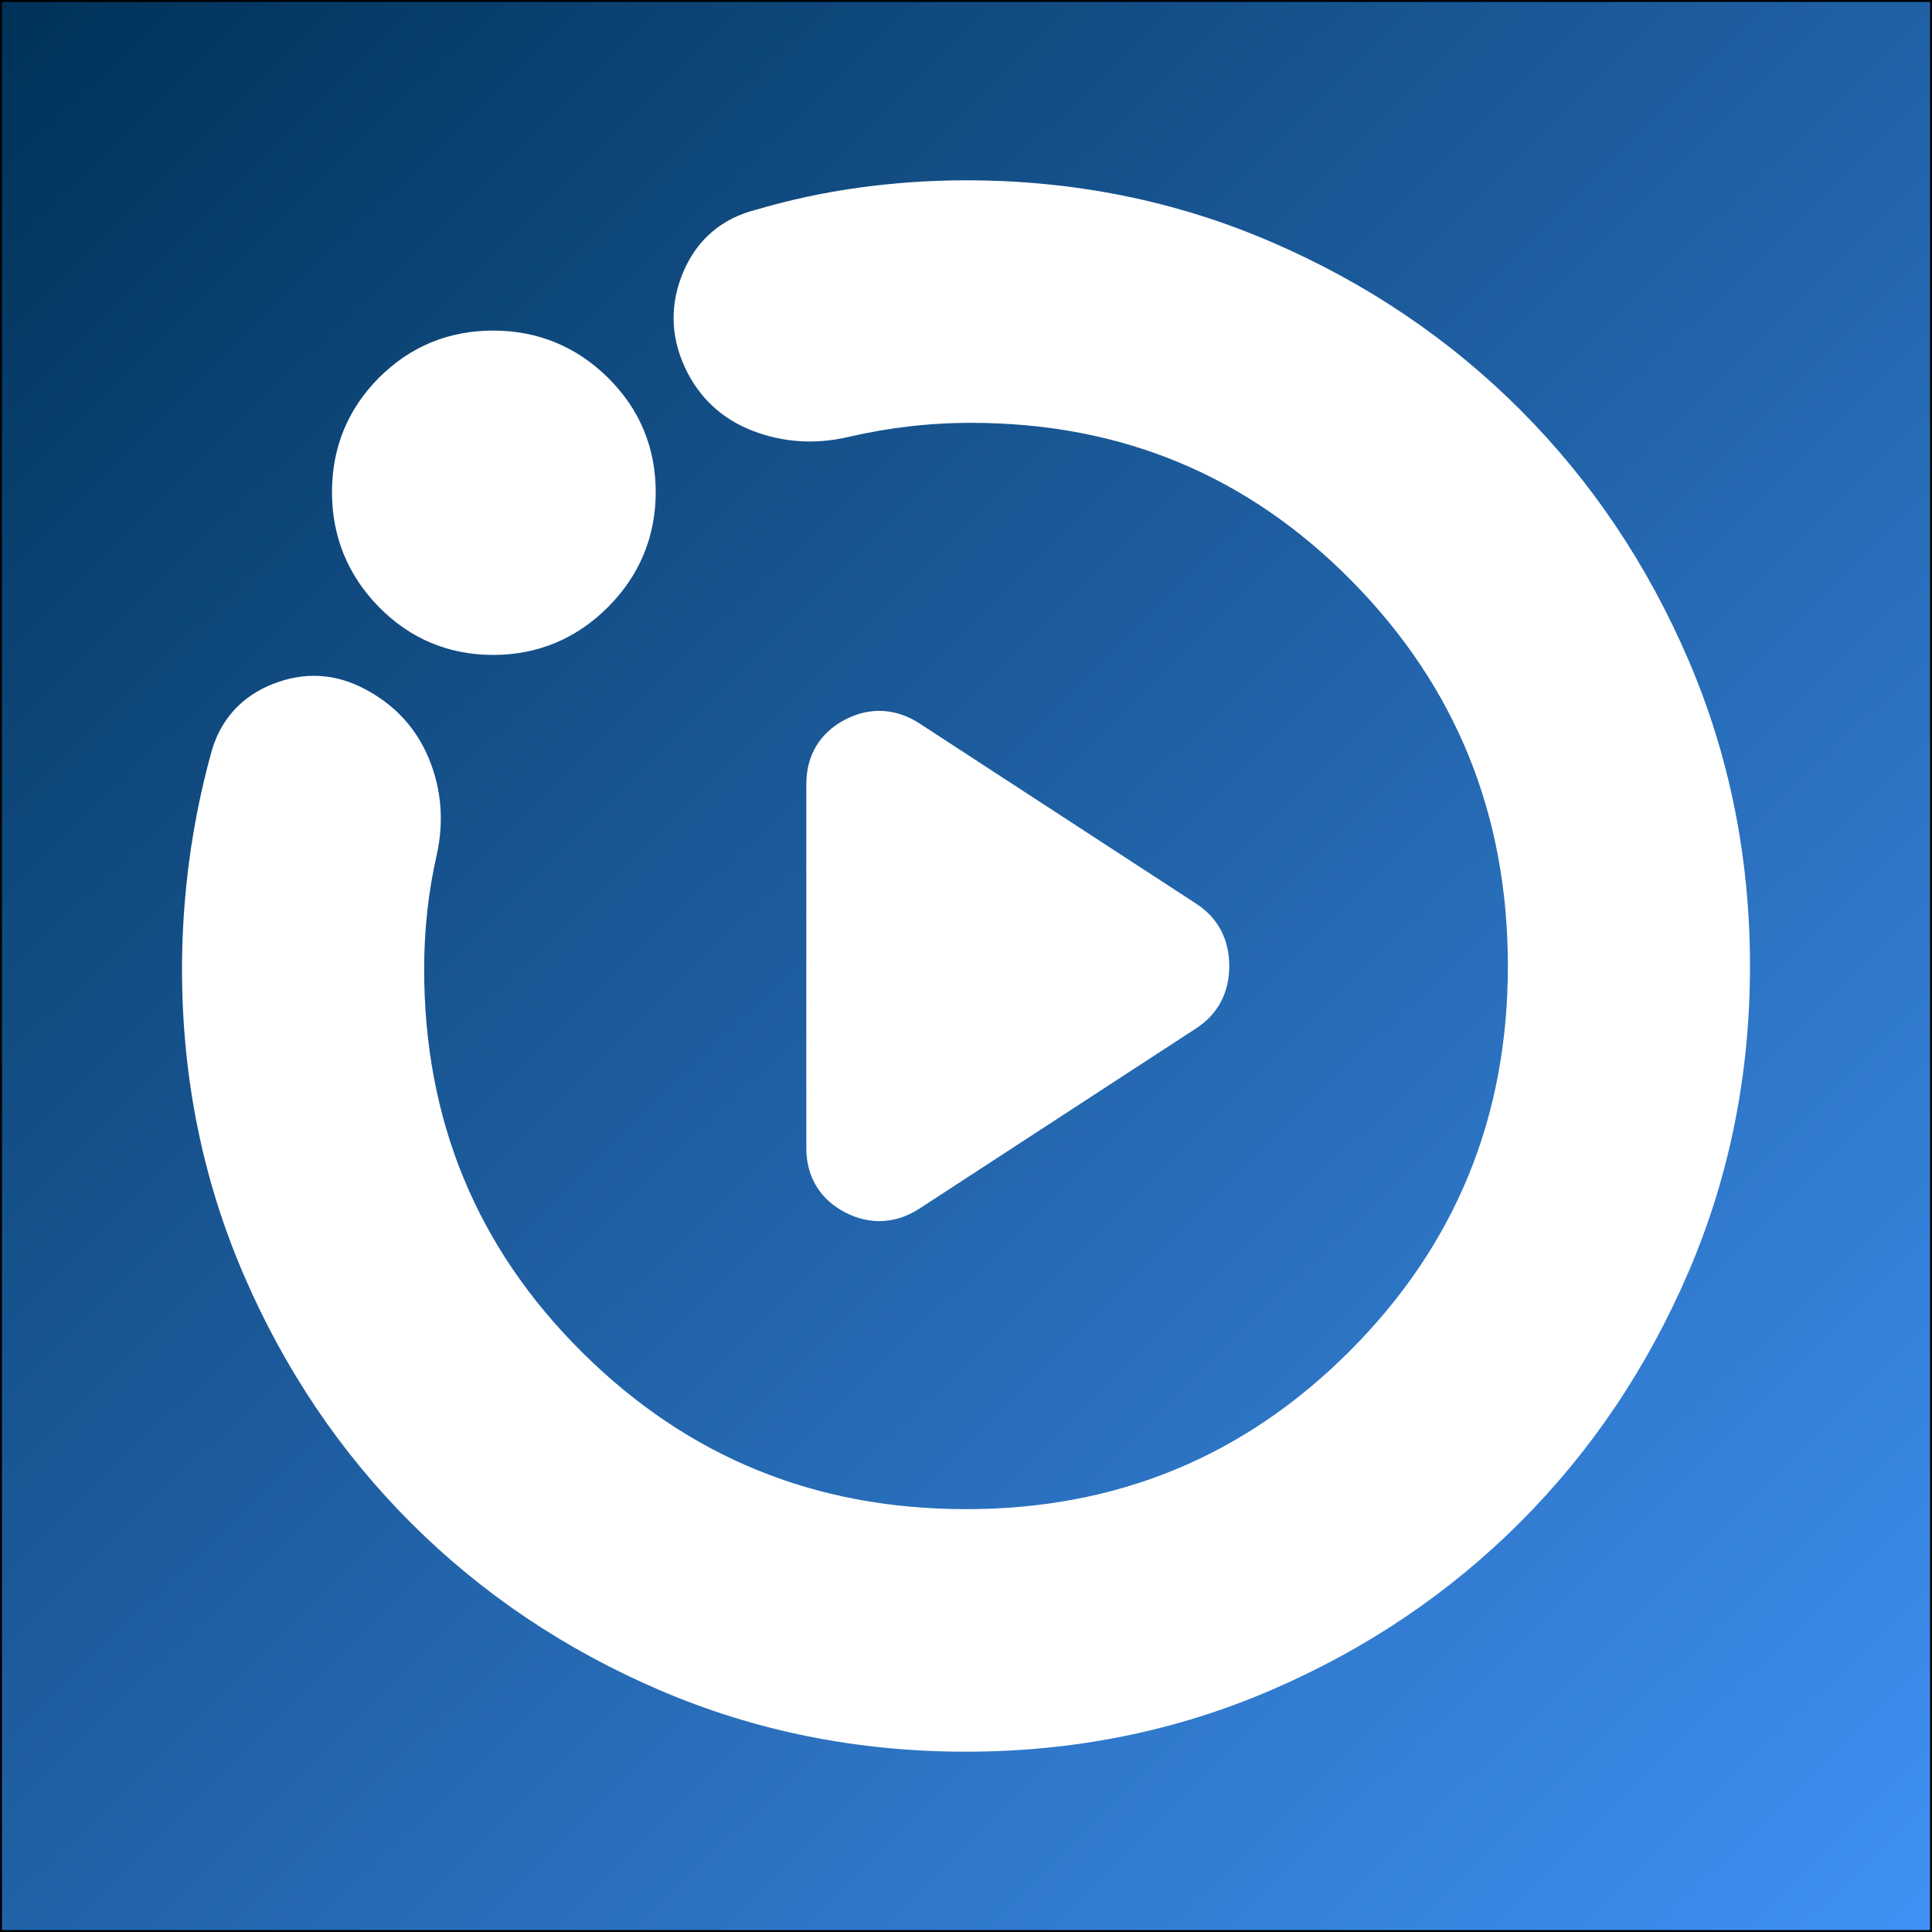
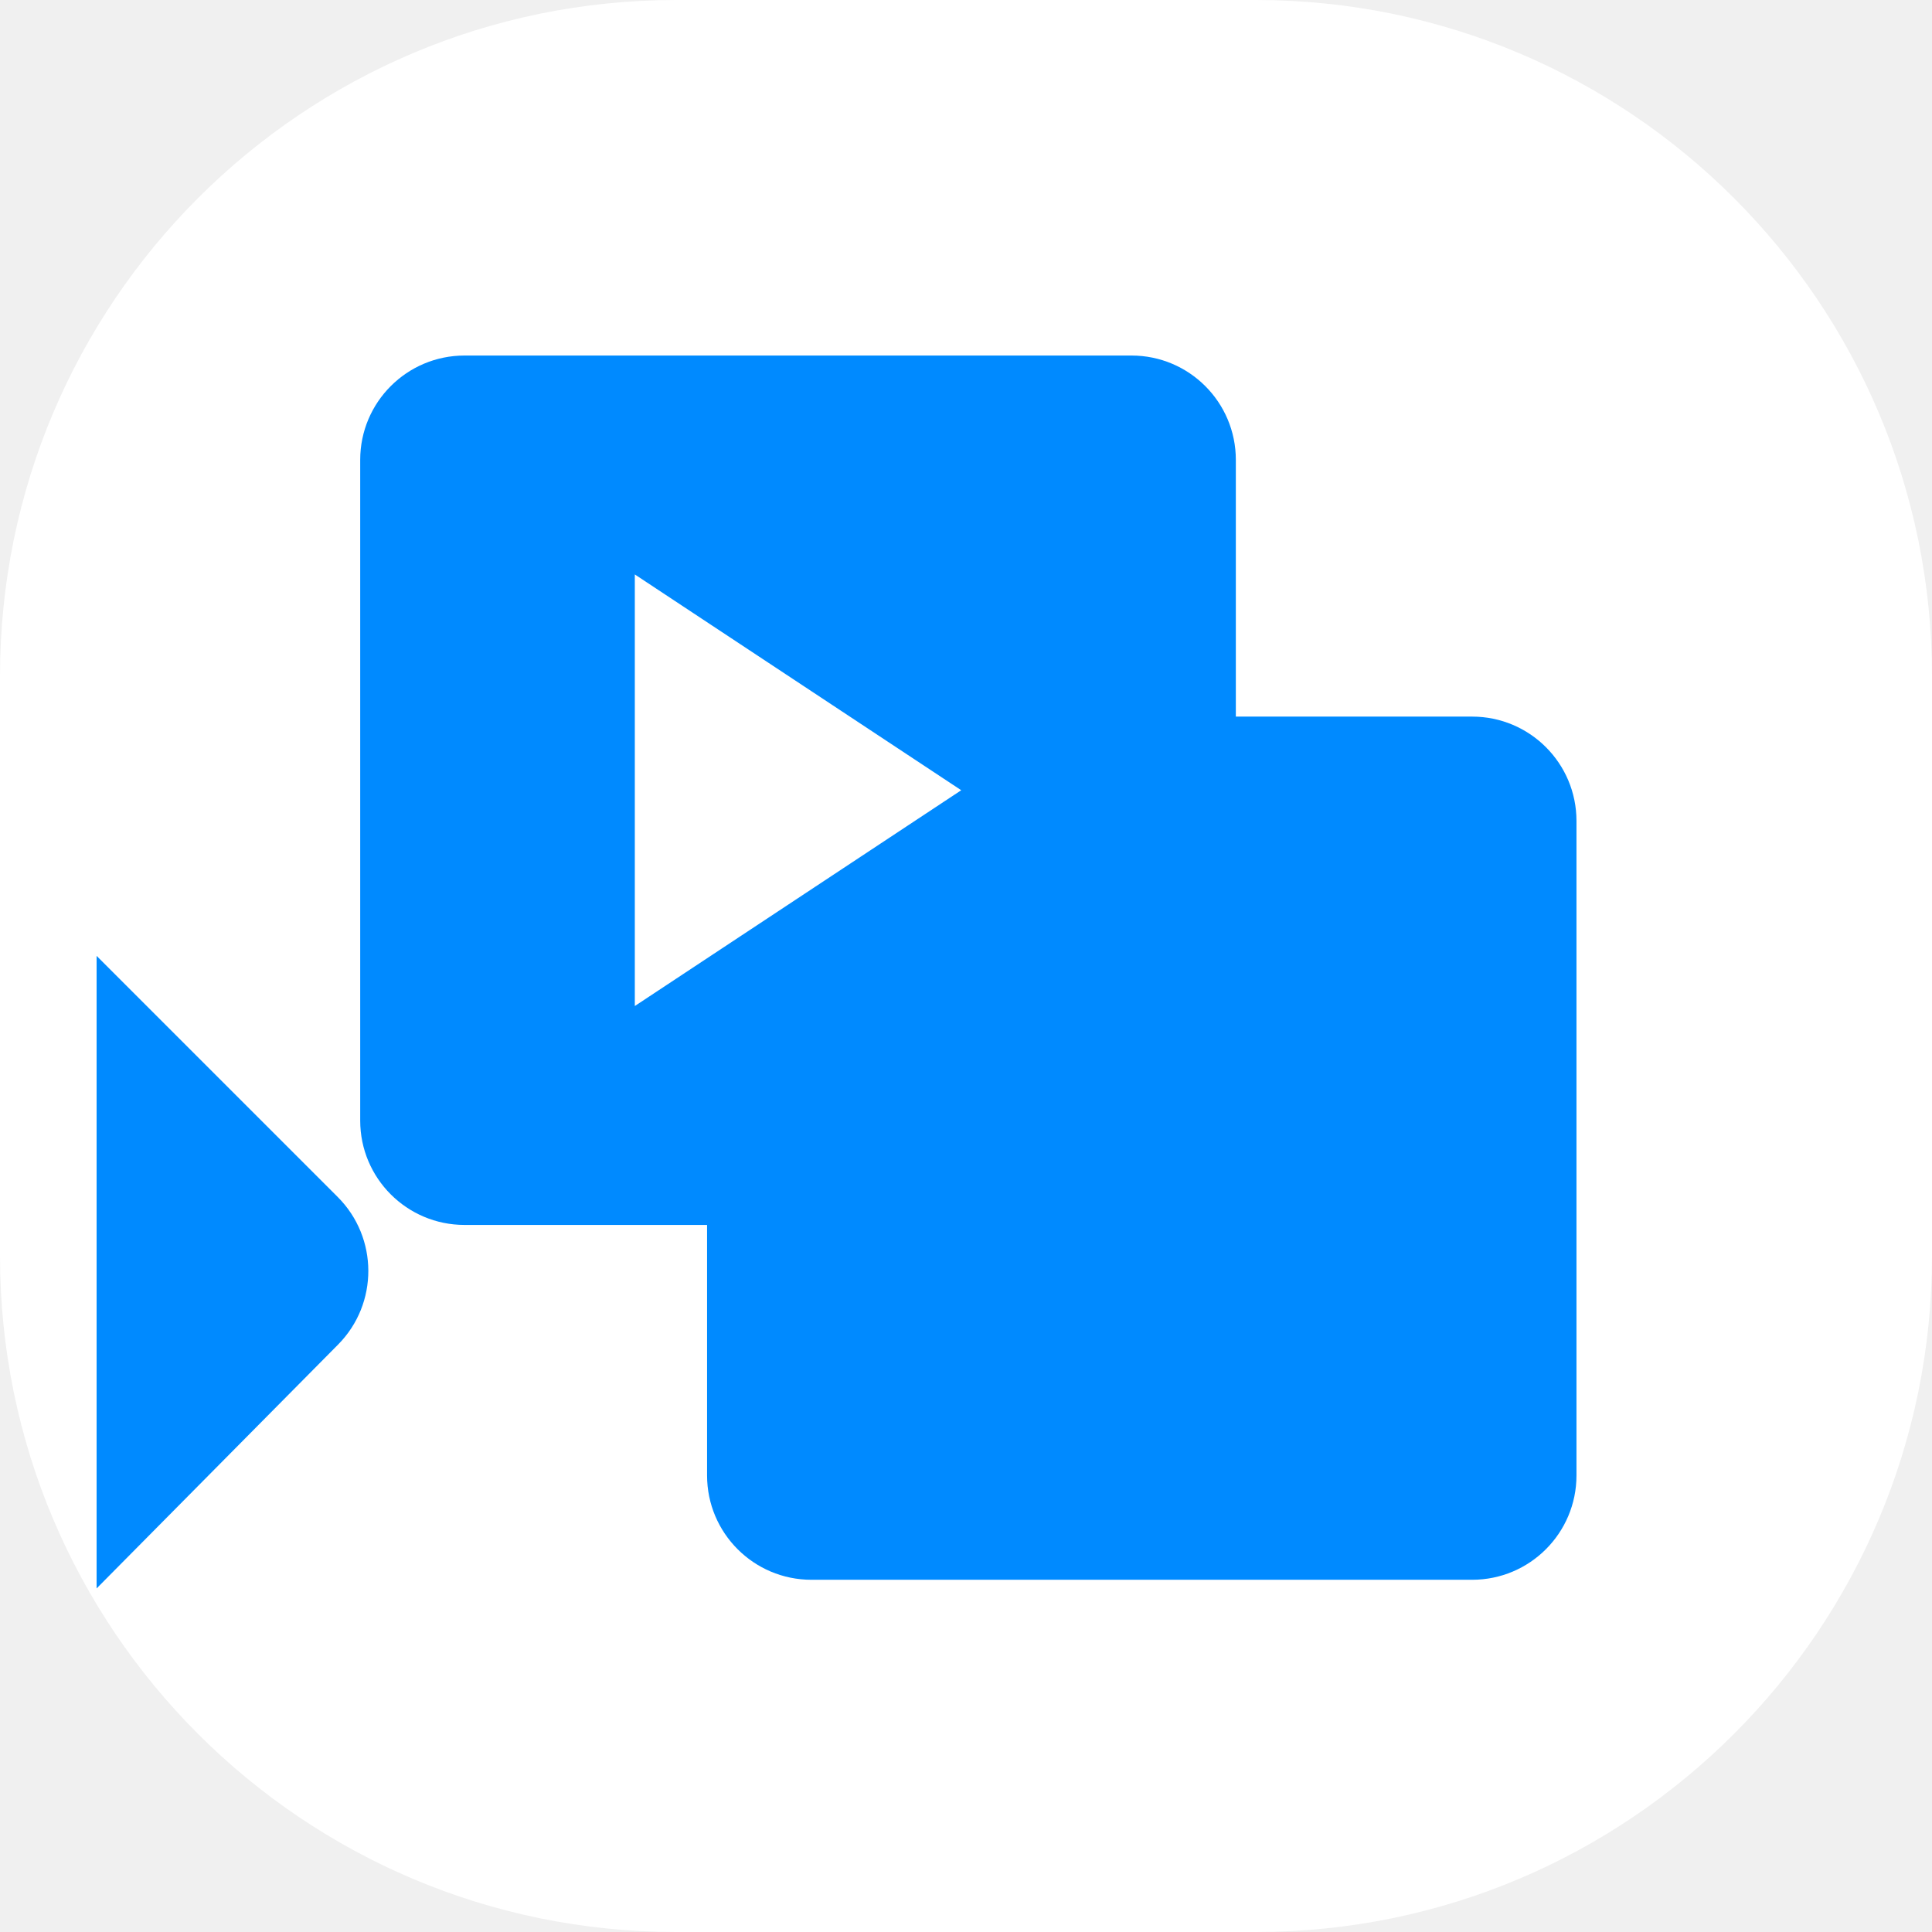
- <svg xmlns="http://www.w3.org/2000/svg" width="512px" height="512px" viewBox="0 0 512 512" version="1.1">
+ <svg xmlns="http://www.w3.org/2000/svg" version="1.1" width="1000" height="1000">
+   <g clip-path="url(#SvgjsClipPath1077)">
+     <rect width="1000" height="1000" fill="#ffffff" />
+     <g transform="matrix(1.8,0,0,1.8,50,50)">
+       <svg version="1.1" width="500" height="500">
+         <svg viewBox="0 0 500 500">
+           <rect x="245.621" y="180.886" width="191.786" height="338.702" style="fill: rgb(0, 138, 255); transform-box: fill-box; transform-origin: 50% 50%; stroke-width: 1;" transform="matrix(0.707107, 0.707107, -0.703638, 0.710575, -91.514, -100.237)" rx="29.927" ry="29.927" />
+           <rect x="75.801" y="74.458" width="251.792" height="250" rx="30" ry="30" style="fill: rgb(0, 138, 255); stroke-width: 1;" />
+           <rect x="175.544" y="178.286" width="250" height="248.208" rx="30" ry="30" style="fill: rgb(0, 138, 255); stroke-width: 1;" />
+           <path d="M 154.766 137.406 L 154.766 261.51 L 248.628 199.458 L 154.766 137.406 Z" style="fill: rgb(255, 255, 255); stroke-width: 8.699;" />
+         </svg>
+       </svg>
+     </g>
+   </g>
  <defs>
-     <linearGradient id="linear0" gradientUnits="userSpaceOnUse" x1="331.77" y1="-1700.565" x2="331.77" y2="-740.565" gradientTransform="matrix(0.379808,-0.37442,0.533332,0.533333,780.958,1031.188)">
-       <stop offset="0" style="stop-color:rgb(0%,19.608%,34.51%);stop-opacity:1;" />
-       <stop offset="1" style="stop-color:rgb(25.098%,56.863%,95.686%);stop-opacity:1;" />
-     </linearGradient>
+     <clipPath id="SvgjsClipPath1077">
+       <rect width="1000" height="1000" x="0" y="0" rx="350" ry="350" />
+     </clipPath>
  </defs>
-   <g id="surface1">
-     <rect x="0" y="0" width="512" height="512" style="fill:url(#linear0);stroke:none;" />
-     <path style="fill:none;stroke-width:1;stroke-linecap:butt;stroke-linejoin:miter;stroke:rgb(0%,0%,0%);stroke-opacity:1;stroke-miterlimit:4;" d="M 0 0 L 500 0 L 500 500 L 0 500 Z M 0 0 " transform="matrix(1.024,0,0,1.024,0,0)" />
-     <path style="fill-rule:nonzero;fill:rgb(100%,100%,100%);fill-opacity:1;stroke-width:13;stroke-linecap:butt;stroke-linejoin:miter;stroke:rgb(100%,100%,100%);stroke-opacity:1;stroke-miterlimit:4;" d="M 234.463 307.301 L 306.095 260.635 C 309.788 258.228 311.634 254.681 311.634 250 C 311.634 245.316 309.788 241.772 306.095 239.365 L 234.463 192.699 C 230.282 189.976 226.021 189.751 221.68 192.02 C 217.342 194.294 215.176 197.906 215.176 202.862 L 215.176 297.134 C 215.176 302.09 217.342 305.706 221.68 307.98 C 226.021 310.249 230.282 310.024 234.463 307.301 Z M 249.981 446.838 C 222.839 446.838 197.342 441.73 173.481 431.519 C 149.616 421.307 128.815 407.345 111.069 389.645 C 93.323 371.944 79.308 351.162 69.023 327.297 C 58.746 303.429 53.604 277.931 53.604 250.797 C 53.604 241.714 54.218 232.635 55.42 223.557 C 56.637 214.474 58.449 205.536 60.867 196.739 C 62.592 190.14 66.643 185.581 72.987 183.064 C 79.323 180.542 85.476 180.889 91.434 184.101 C 97.881 187.492 102.432 192.467 105.083 199.032 C 107.735 205.601 108.276 212.482 106.712 219.685 C 105.541 224.8 104.683 229.946 104.118 235.115 C 103.55 240.284 103.271 245.51 103.271 250.797 C 103.271 291.63 117.527 326.218 146.049 354.557 C 174.561 382.896 209.217 397.068 250.004 397.068 C 290.794 397.068 325.443 382.774 353.958 354.195 C 382.477 325.615 396.736 290.882 396.736 250 C 396.736 209.114 382.648 174.385 354.473 145.805 C 326.302 117.226 291.92 102.932 251.328 102.932 C 245.625 102.932 239.975 103.256 234.39 103.912 C 228.798 104.568 223.213 105.549 217.621 106.853 C 210.548 108.418 203.743 107.952 197.197 105.453 C 190.662 102.955 185.951 98.518 183.052 92.14 C 180.164 85.766 180.088 79.357 182.819 72.914 C 185.555 66.467 190.308 62.374 197.067 60.635 C 205.734 58.071 214.5 56.19 223.373 54.977 C 232.25 53.768 241.127 53.162 250.004 53.162 C 277.138 53.162 302.643 58.311 326.511 68.615 C 350.38 78.918 371.189 92.964 388.935 110.748 C 406.681 128.54 420.692 149.399 430.977 173.325 C 441.254 197.25 446.396 222.816 446.396 250.023 C 446.396 277.229 441.254 302.784 430.977 326.698 C 420.692 350.609 406.681 371.46 388.935 389.248 C 371.189 407.036 350.376 421.082 326.504 431.385 C 302.631 441.685 277.122 446.838 249.981 446.838 Z M 127.625 162.994 C 117.844 162.994 109.531 159.504 102.684 152.519 C 95.837 145.538 92.419 137.146 92.419 127.342 C 92.419 117.538 95.837 109.207 102.684 102.345 C 109.531 95.482 117.844 92.052 127.625 92.052 C 137.405 92.052 145.779 95.482 152.748 102.345 C 159.71 109.207 163.197 117.538 163.197 127.342 C 163.197 137.146 159.71 145.538 152.748 152.519 C 145.779 159.504 137.405 162.994 127.625 162.994 Z M 250.004 250 Z M 250.004 250 " transform="matrix(1.024,0,0,1.024,0,0)" />
-   </g>
</svg>
